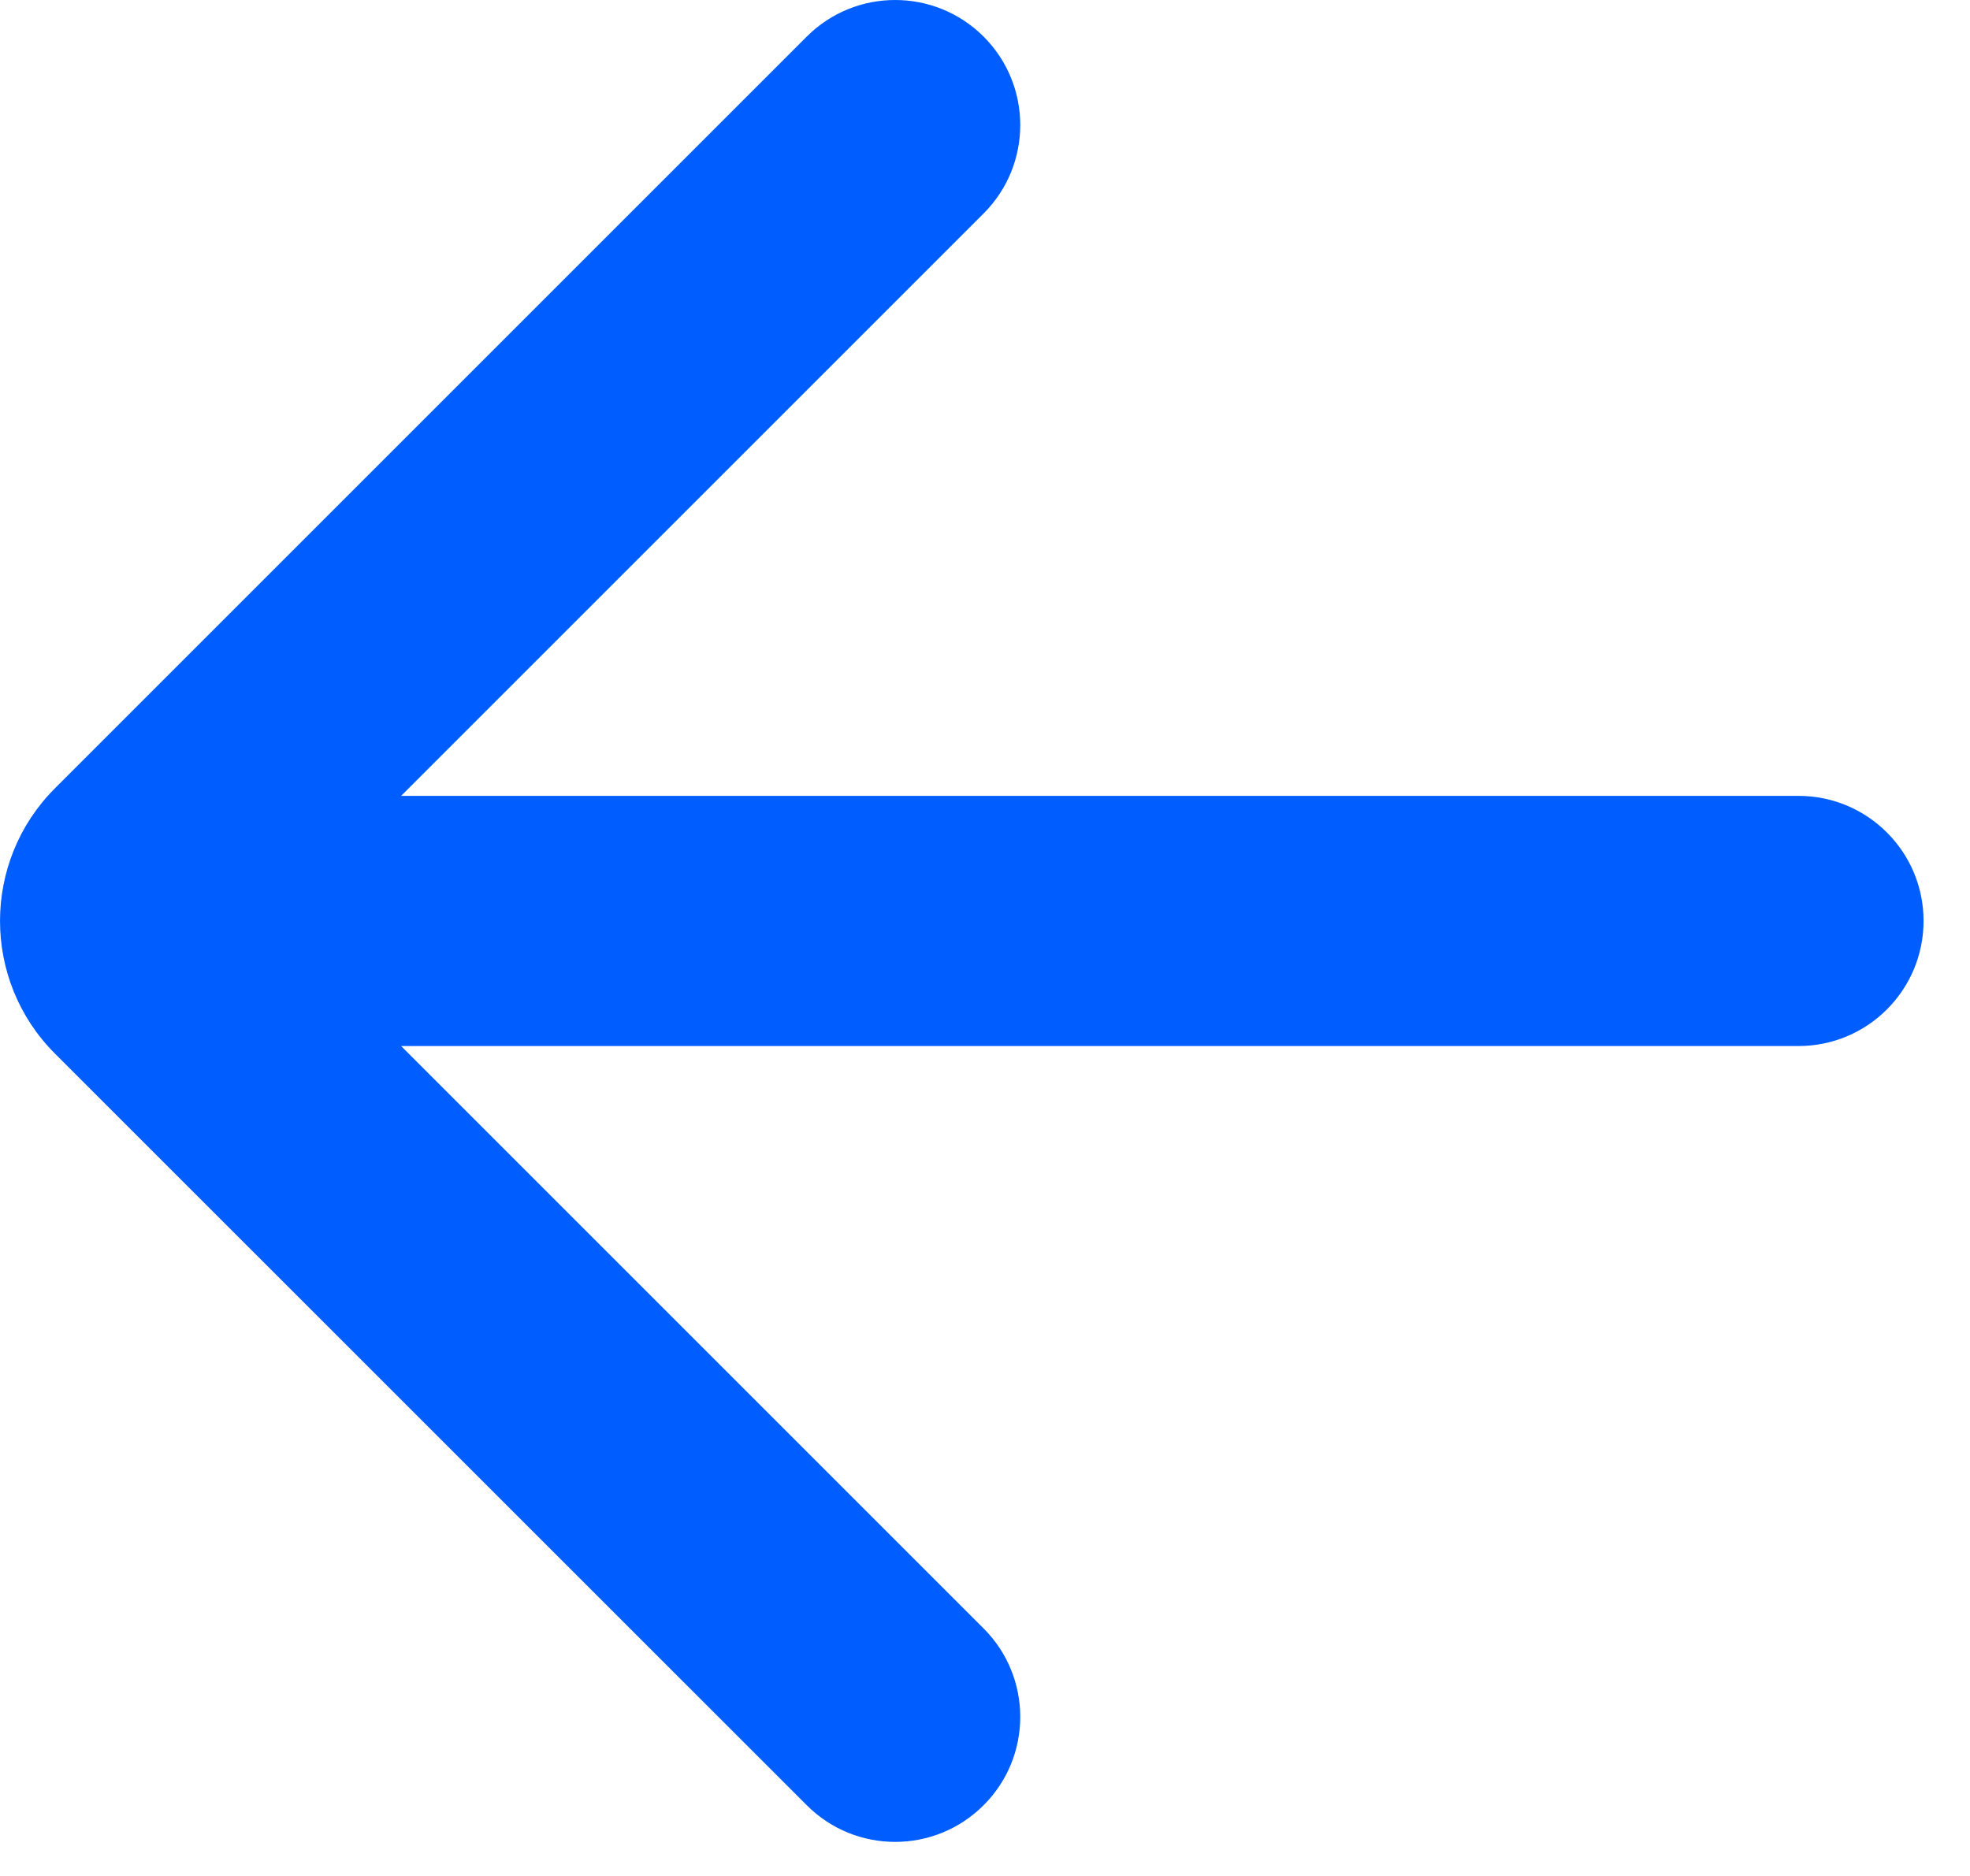
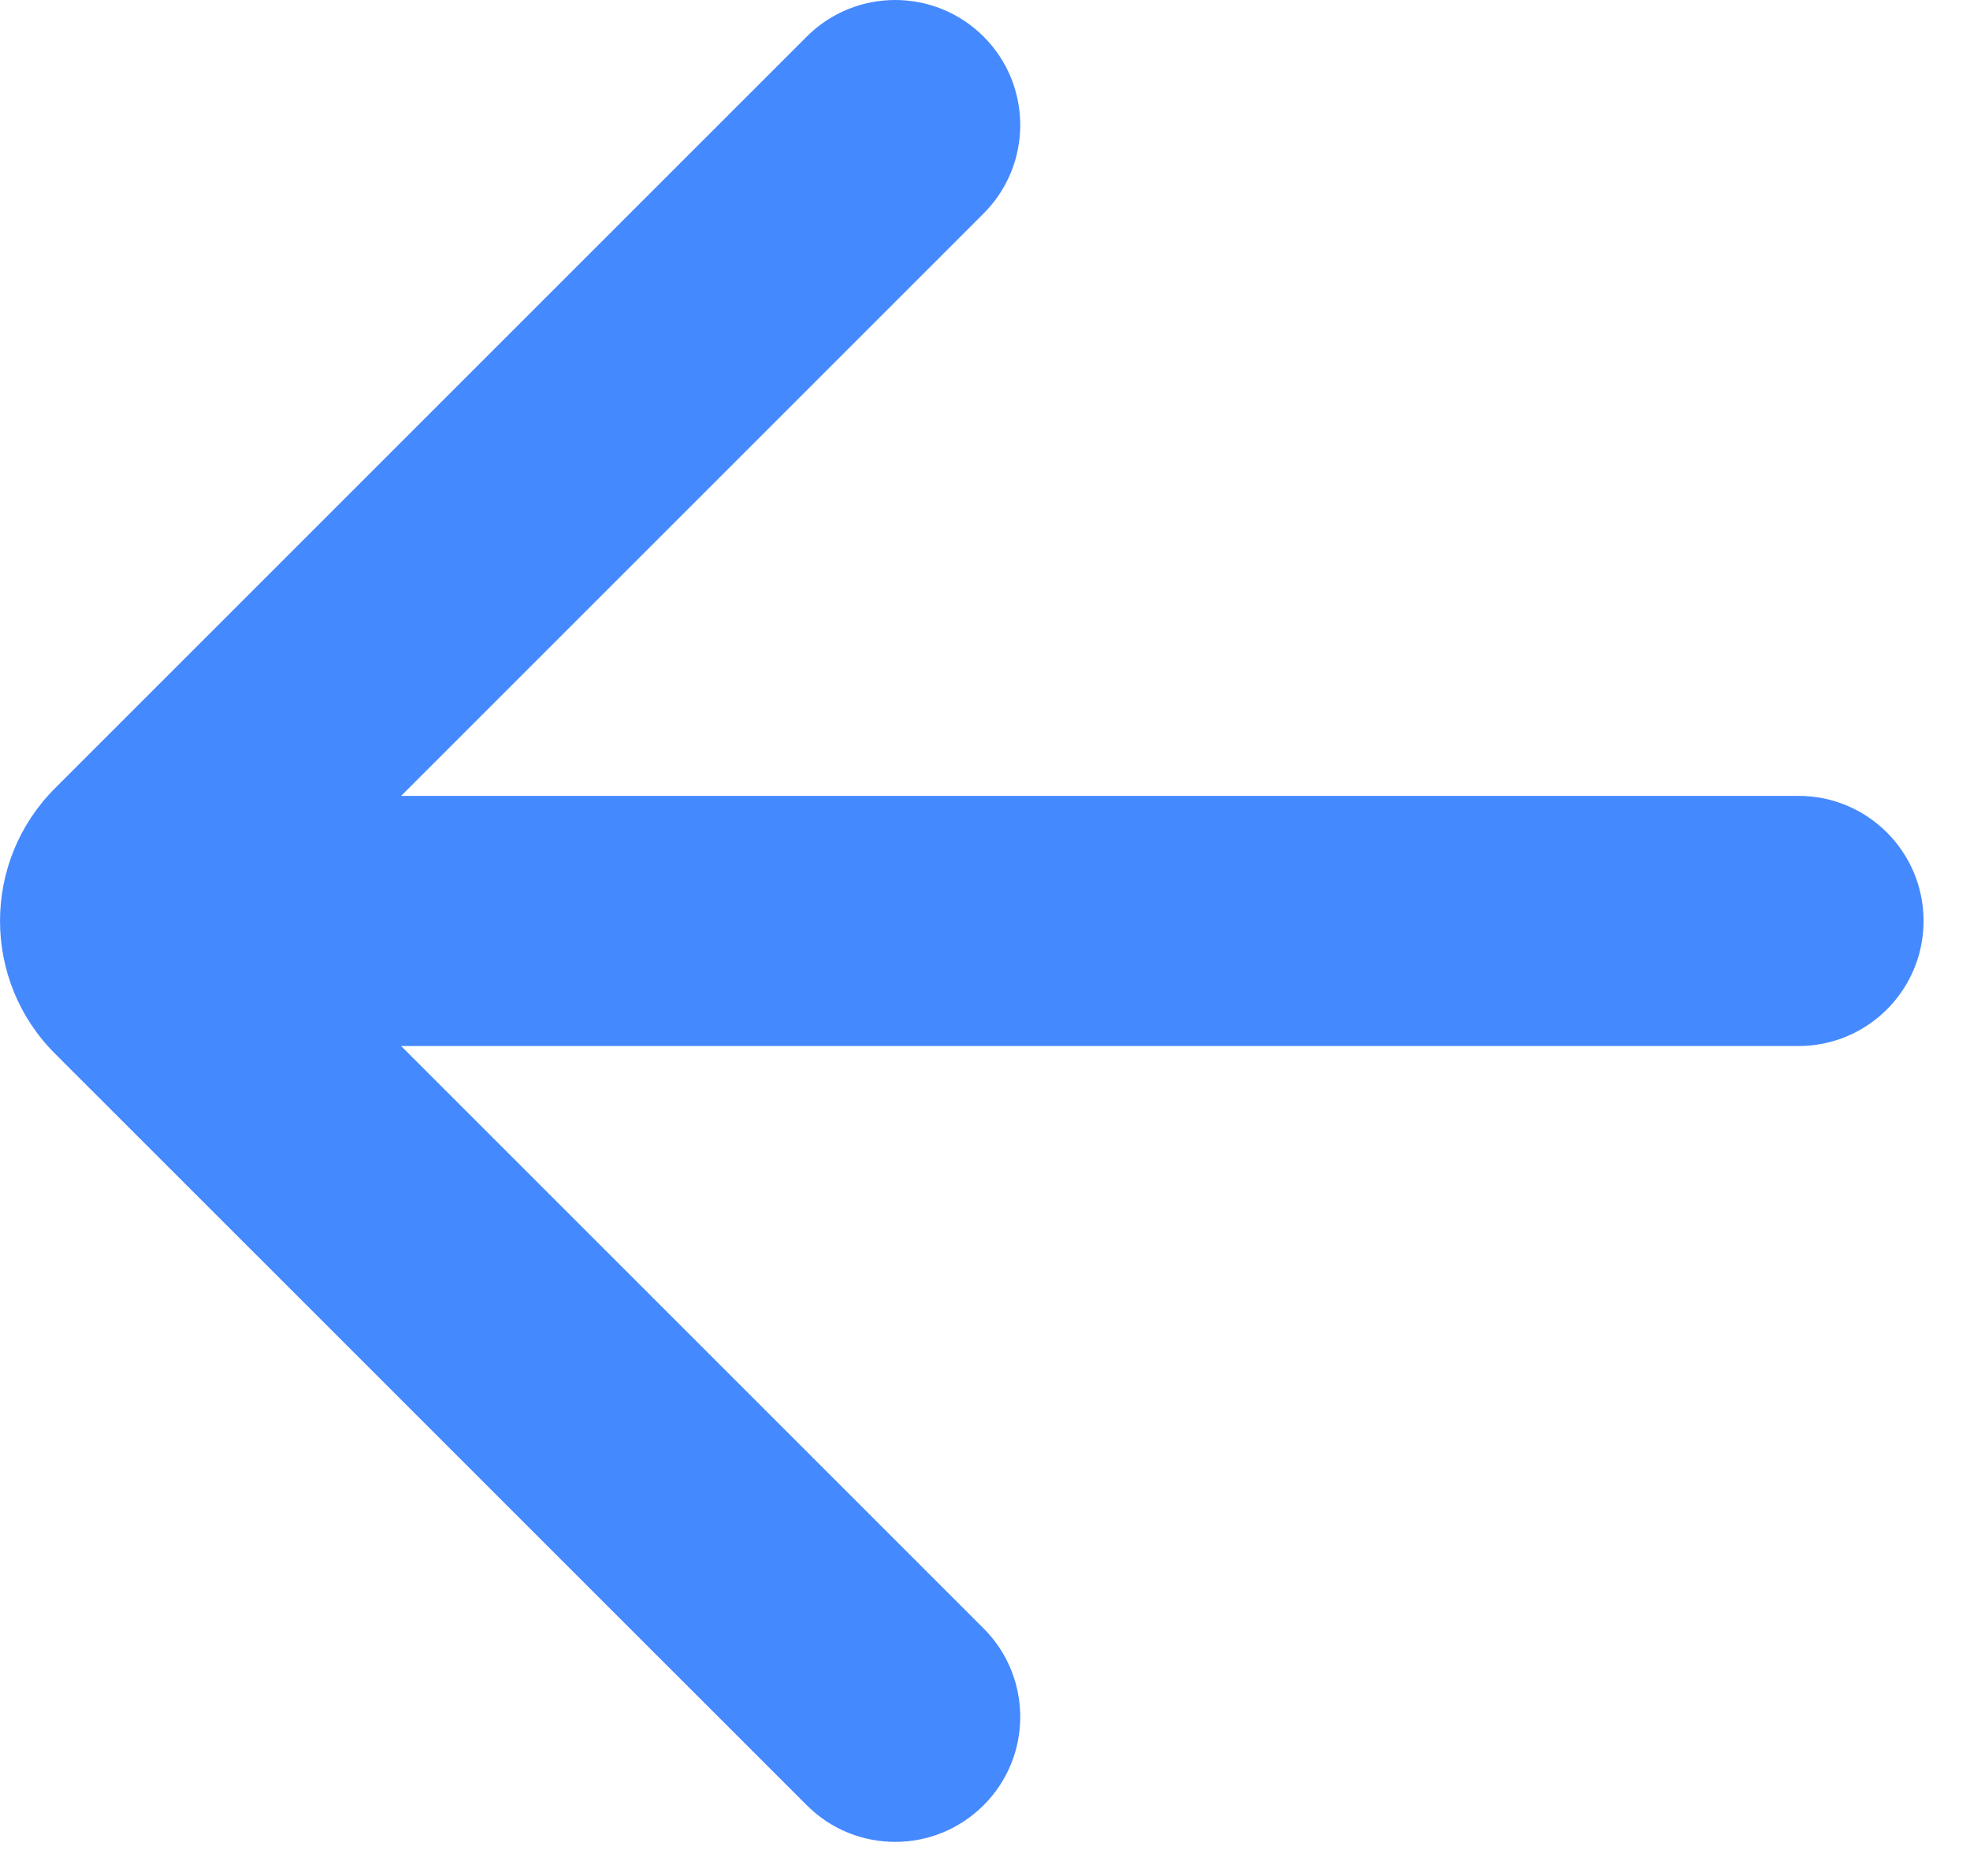
<svg xmlns="http://www.w3.org/2000/svg" width="21" height="20" viewBox="0 0 21 20" fill="none">
-   <path d="M4.276 8.485H19.172C19.908 8.485 20.505 9.082 20.505 9.818C20.505 10.555 19.908 11.152 19.172 11.152H4.276L10.485 17.361C11.006 17.882 11.006 18.726 10.485 19.246C9.964 19.767 9.12 19.767 8.6 19.246L0.586 11.233C-0.195 10.452 -0.195 9.185 0.586 8.404L8.6 0.39C9.12 -0.13 9.964 -0.13 10.485 0.39C11.006 0.911 11.006 1.755 10.485 2.276L4.276 8.485Z" fill="#005DFF" />
+   <path d="M4.276 8.485H19.172C19.908 8.485 20.505 9.082 20.505 9.818C20.505 10.555 19.908 11.152 19.172 11.152H4.276L10.485 17.361C11.006 17.882 11.006 18.726 10.485 19.246C9.964 19.767 9.12 19.767 8.6 19.246L0.586 11.233C-0.195 10.452 -0.195 9.185 0.586 8.404L8.6 0.39C9.12 -0.13 9.964 -0.13 10.485 0.39C11.006 0.911 11.006 1.755 10.485 2.276L4.276 8.485Z" fill="#4589FF" />
</svg>
